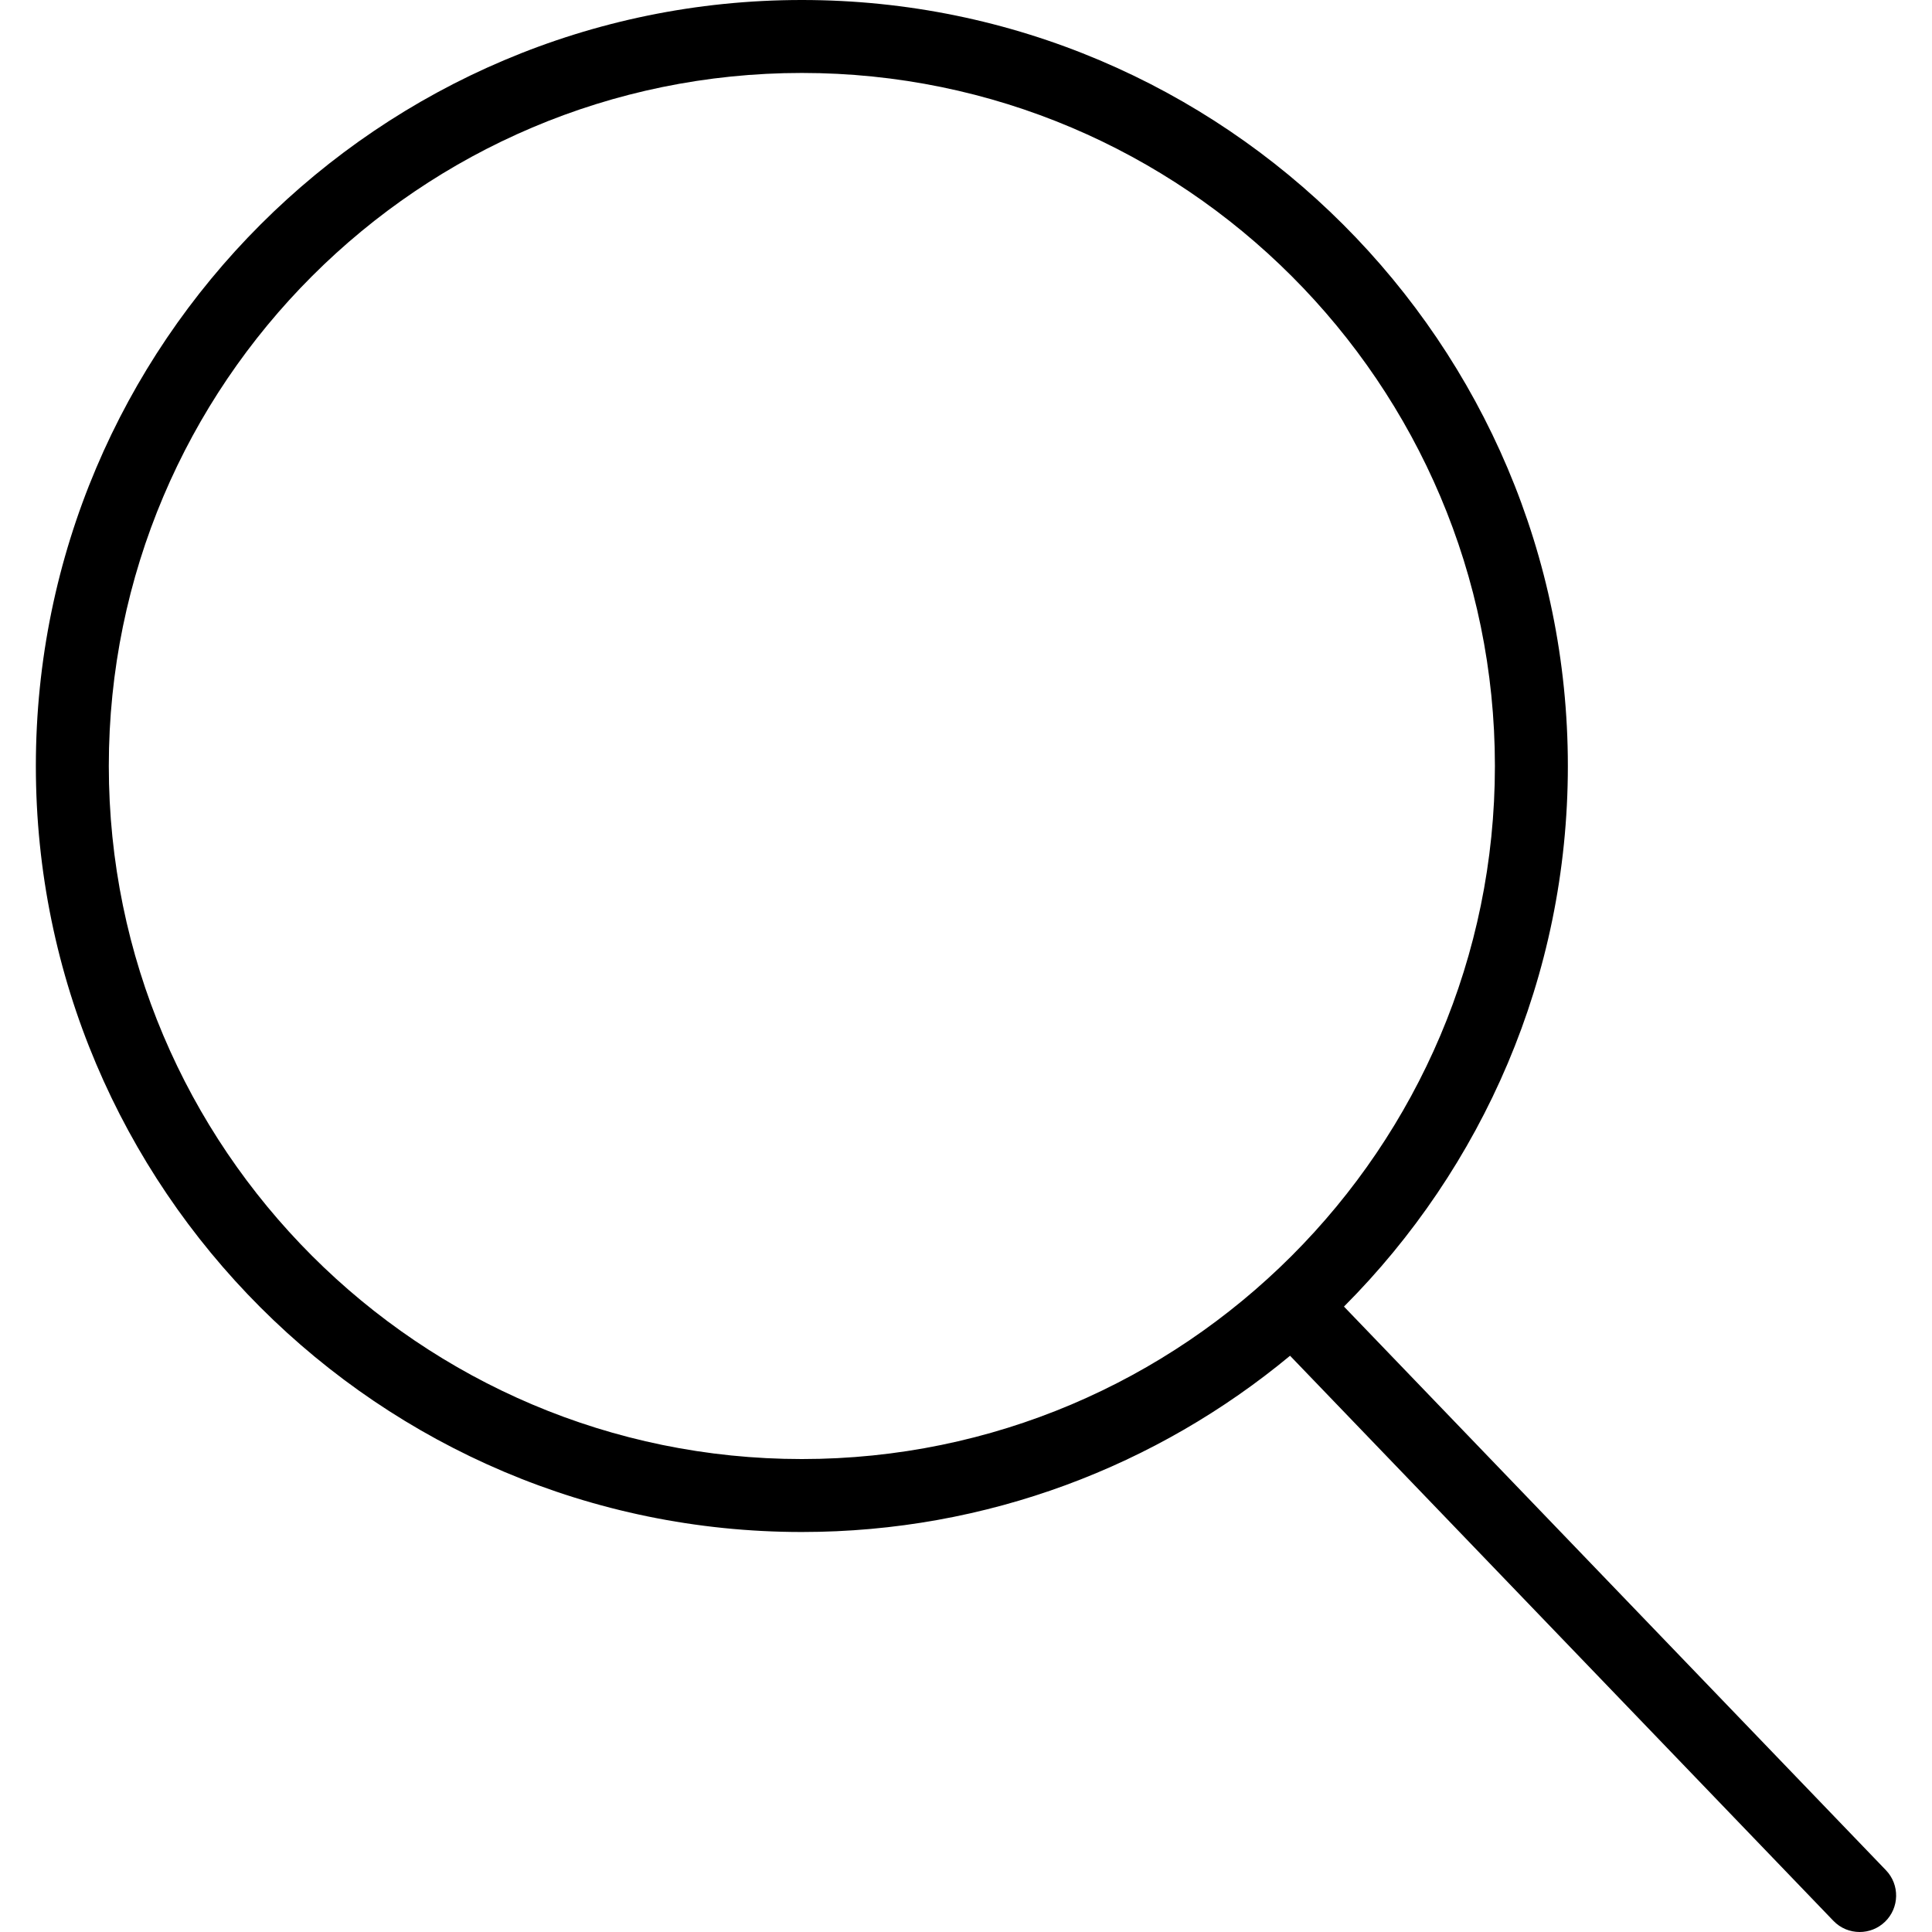
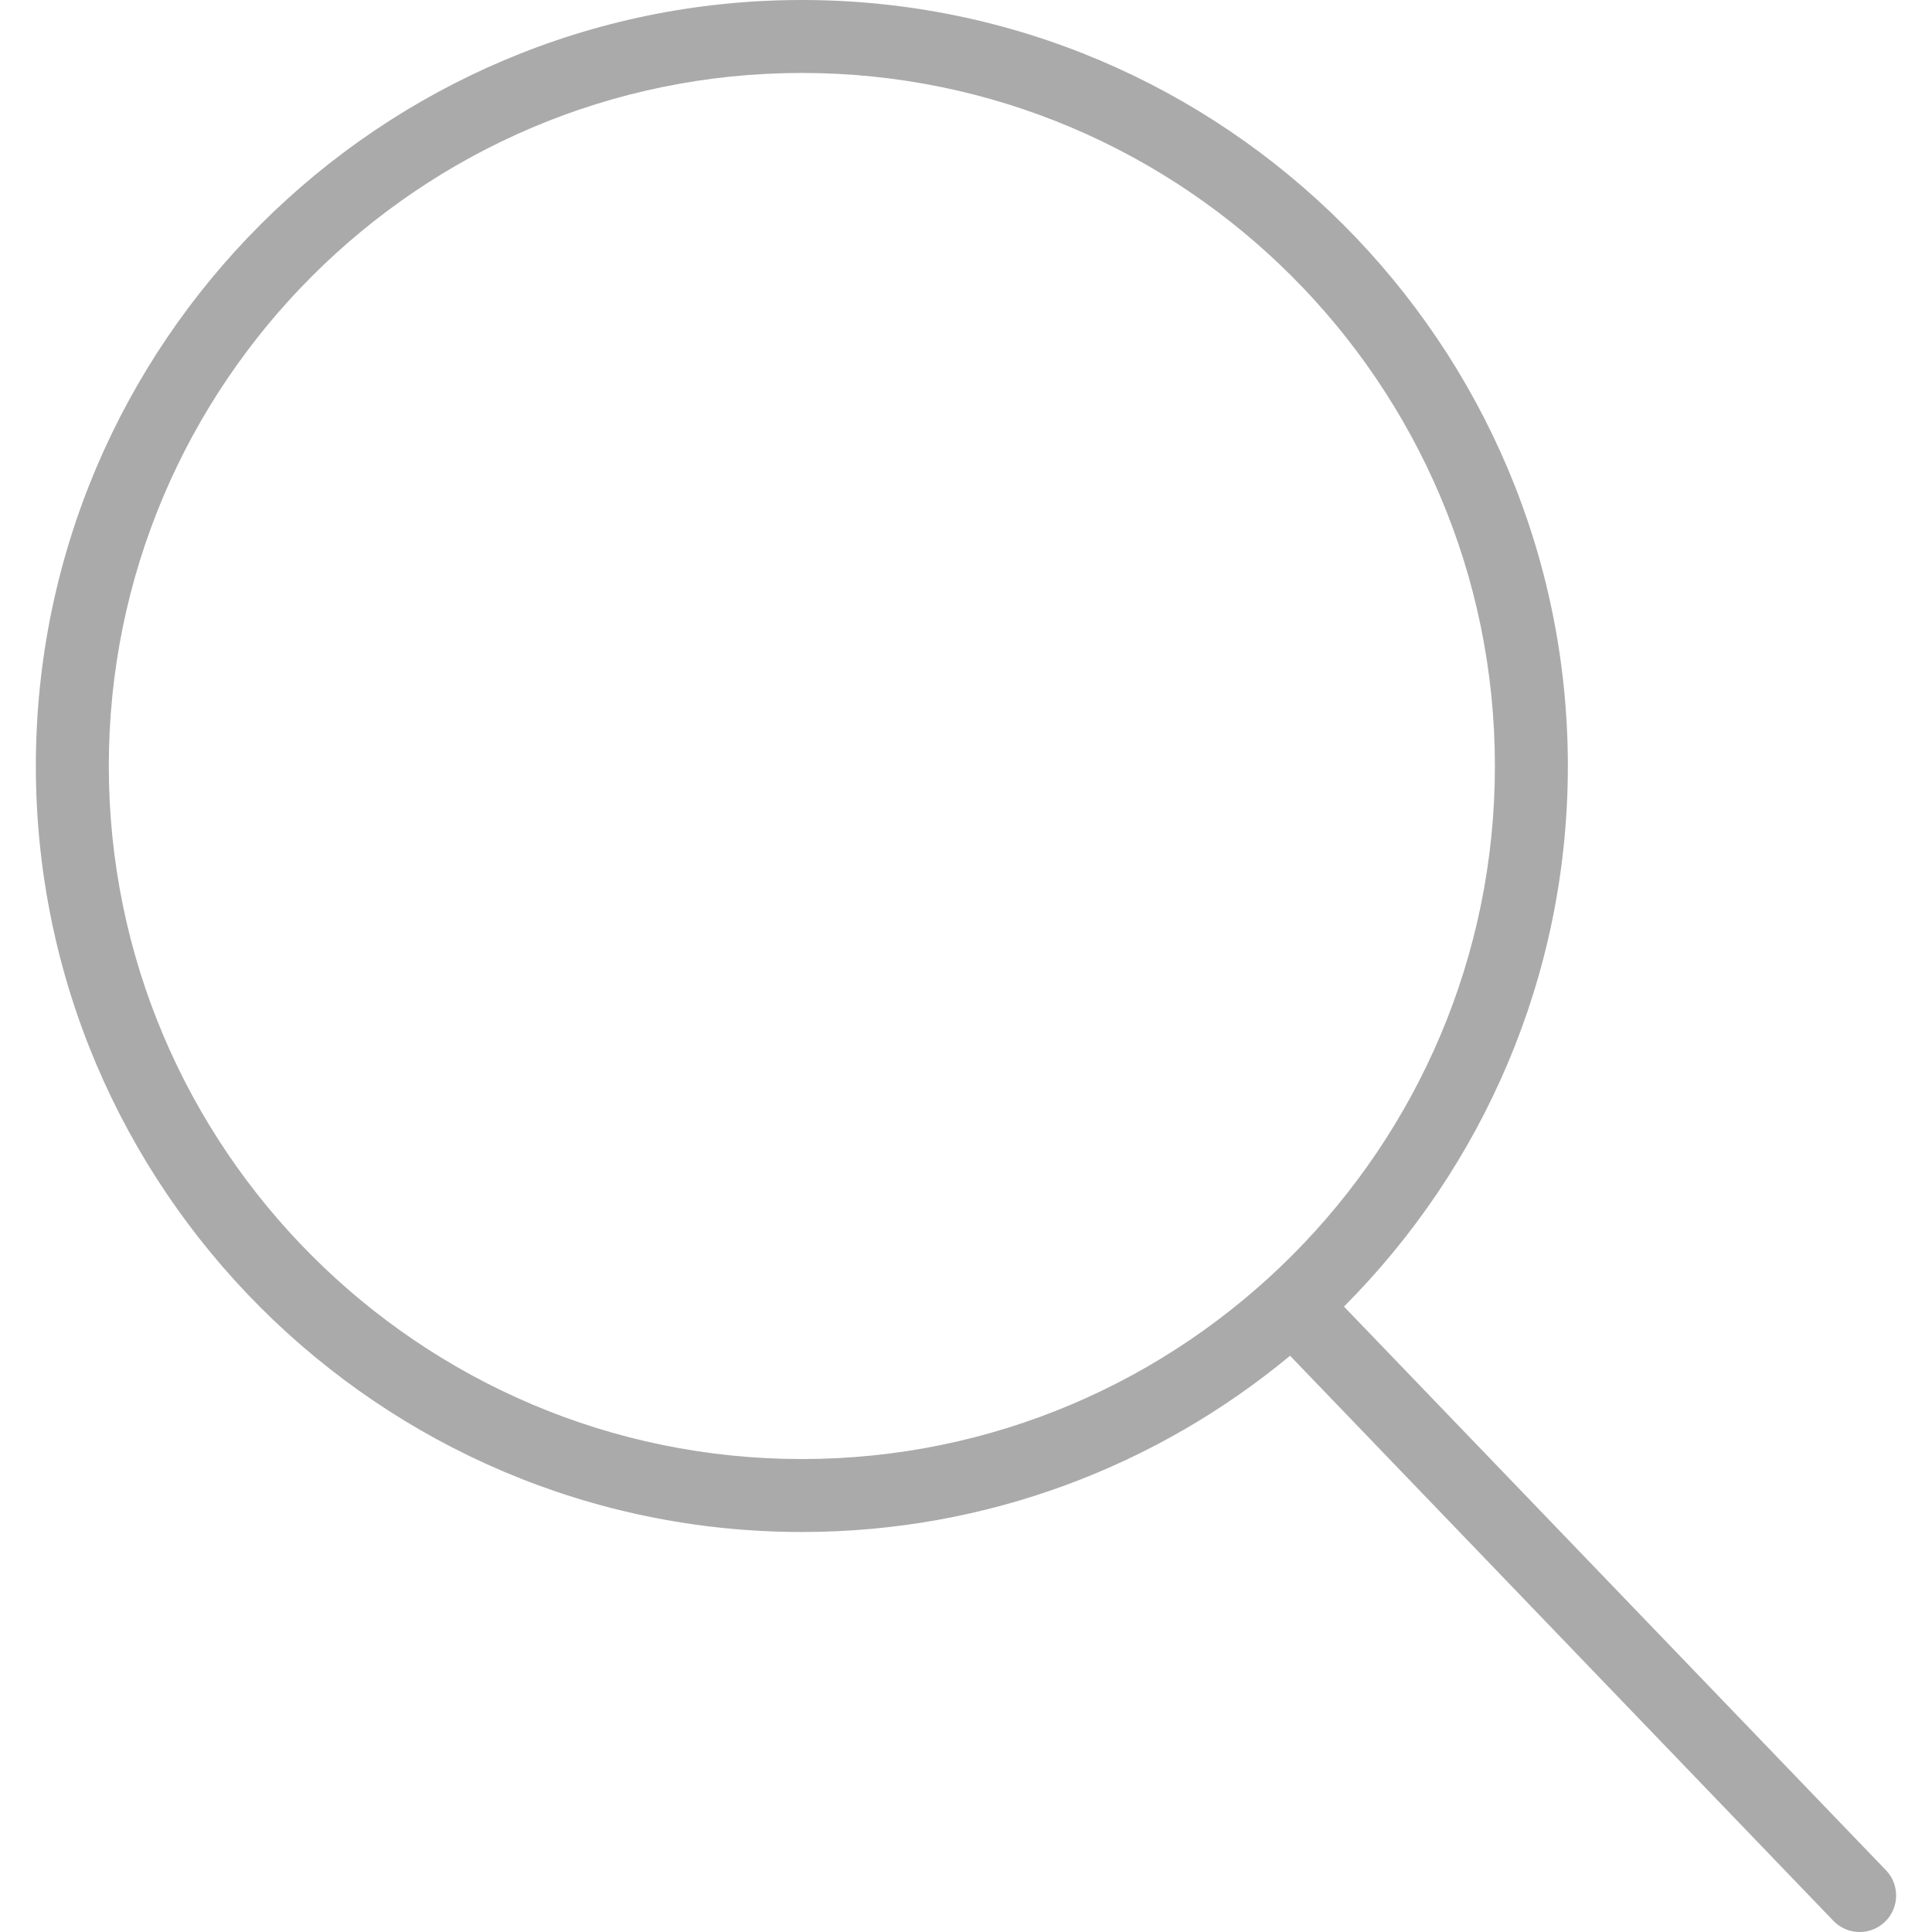
- <svg xmlns="http://www.w3.org/2000/svg" version="1.1" id="Capa_1" x="0px" y="0px" viewBox="0 0 52.966 52.966" style="enable-background:new 0 0 52.966 52.966;" xml:space="preserve">
-   <path d="M51.704,51.273L36.845,35.82c3.79-3.801,6.138-9.041,6.138-14.82c0-11.58-9.42-21-21-21s-21,9.42-21,21s9.42,21,21,21  c5.083,0,9.748-1.817,13.384-4.832l14.895,15.491c0.196,0.205,0.458,0.307,0.721,0.307c0.25,0,0.499-0.093,0.693-0.279  C52.074,52.304,52.086,51.671,51.704,51.273z M21.983,40c-10.477,0-19-8.523-19-19s8.523-19,19-19s19,8.523,19,19  S32.459,40,21.983,40z" />
+ <svg xmlns="http://www.w3.org/2000/svg" version="1.1" id="Capa_1" x="0px" y="0px" viewBox="0 0 52.966 52.966" style="enable-background:new 0 0 52.966 52.966;" xml:space="preserve" width="512px" height="512px">
+   <path d="M51.704,51.273L36.845,35.82c3.79-3.801,6.138-9.041,6.138-14.82c0-11.58-9.42-21-21-21s-21,9.42-21,21s9.42,21,21,21  c5.083,0,9.748-1.817,13.384-4.832l14.895,15.491c0.196,0.205,0.458,0.307,0.721,0.307c0.25,0,0.499-0.093,0.693-0.279  C52.074,52.304,52.086,51.671,51.704,51.273z M21.983,40c-10.477,0-19-8.523-19-19s8.523-19,19-19s19,8.523,19,19  S32.459,40,21.983,40z" fill="#aaaaaa" />
  <g>
</g>
  <g>
</g>
  <g>
</g>
  <g>
</g>
  <g>
</g>
  <g>
</g>
  <g>
</g>
  <g>
</g>
  <g>
</g>
  <g>
</g>
  <g>
</g>
  <g>
</g>
  <g>
</g>
  <g>
</g>
  <g>
</g>
</svg>
